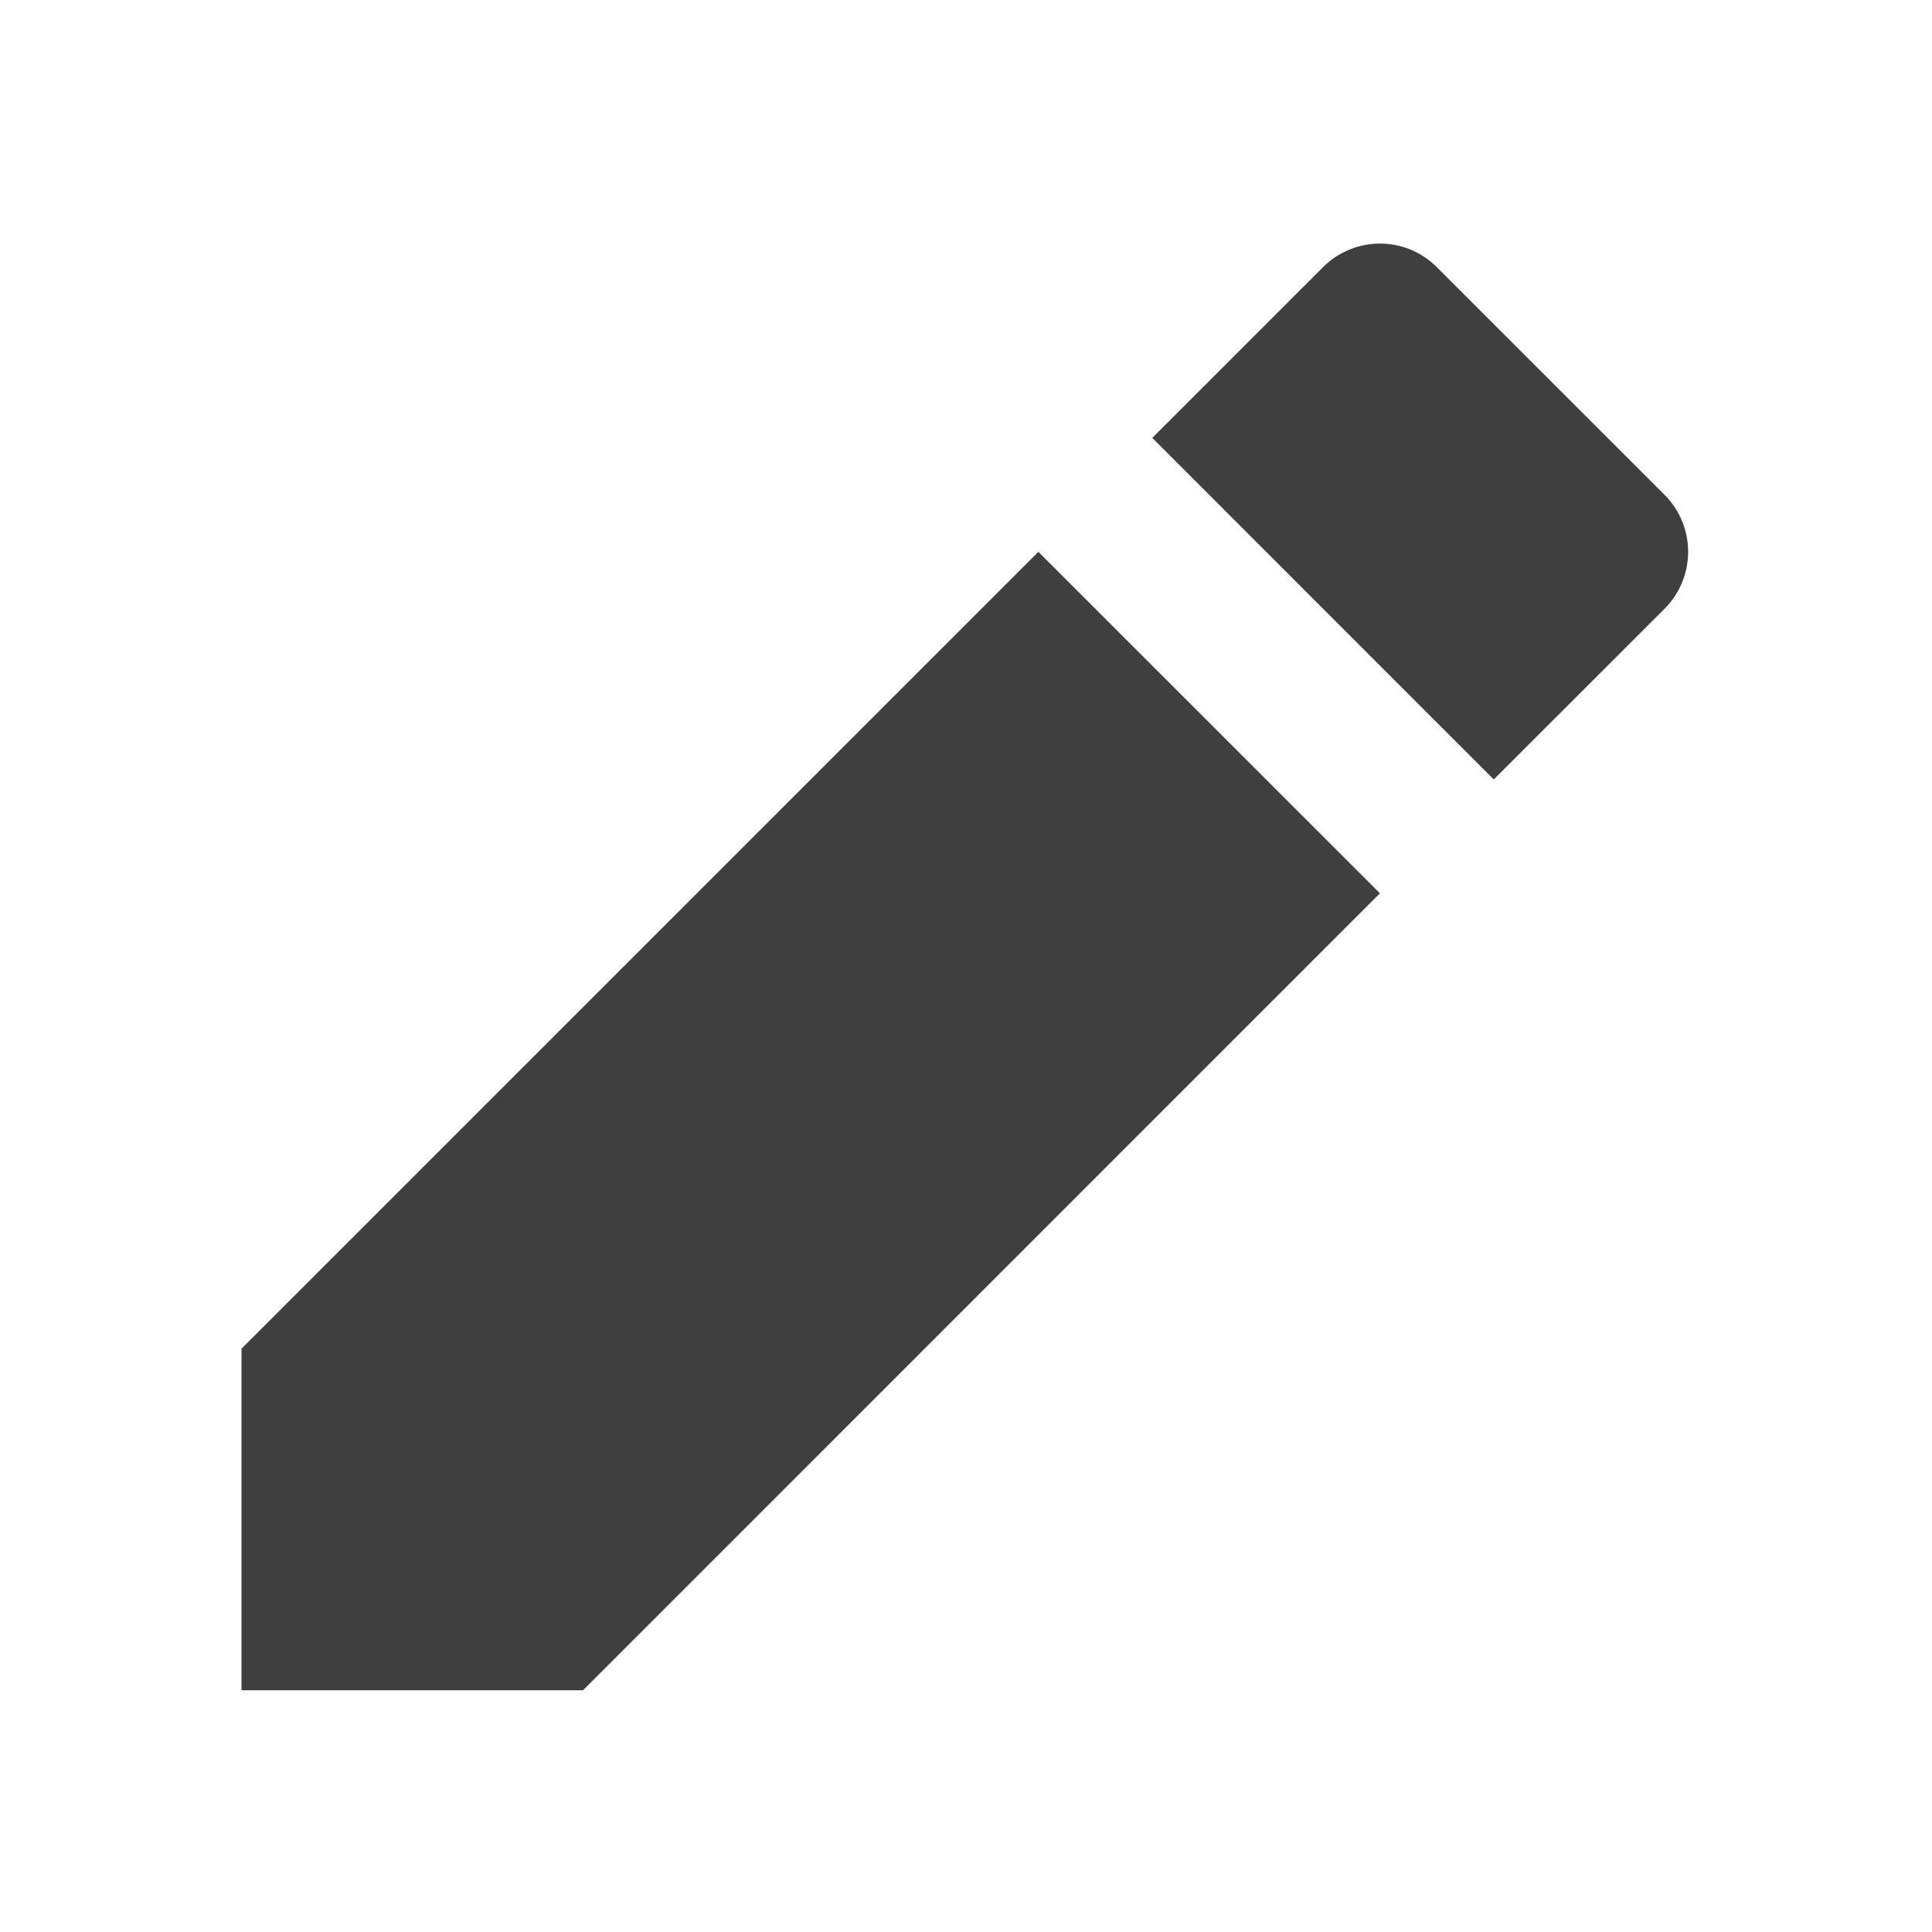
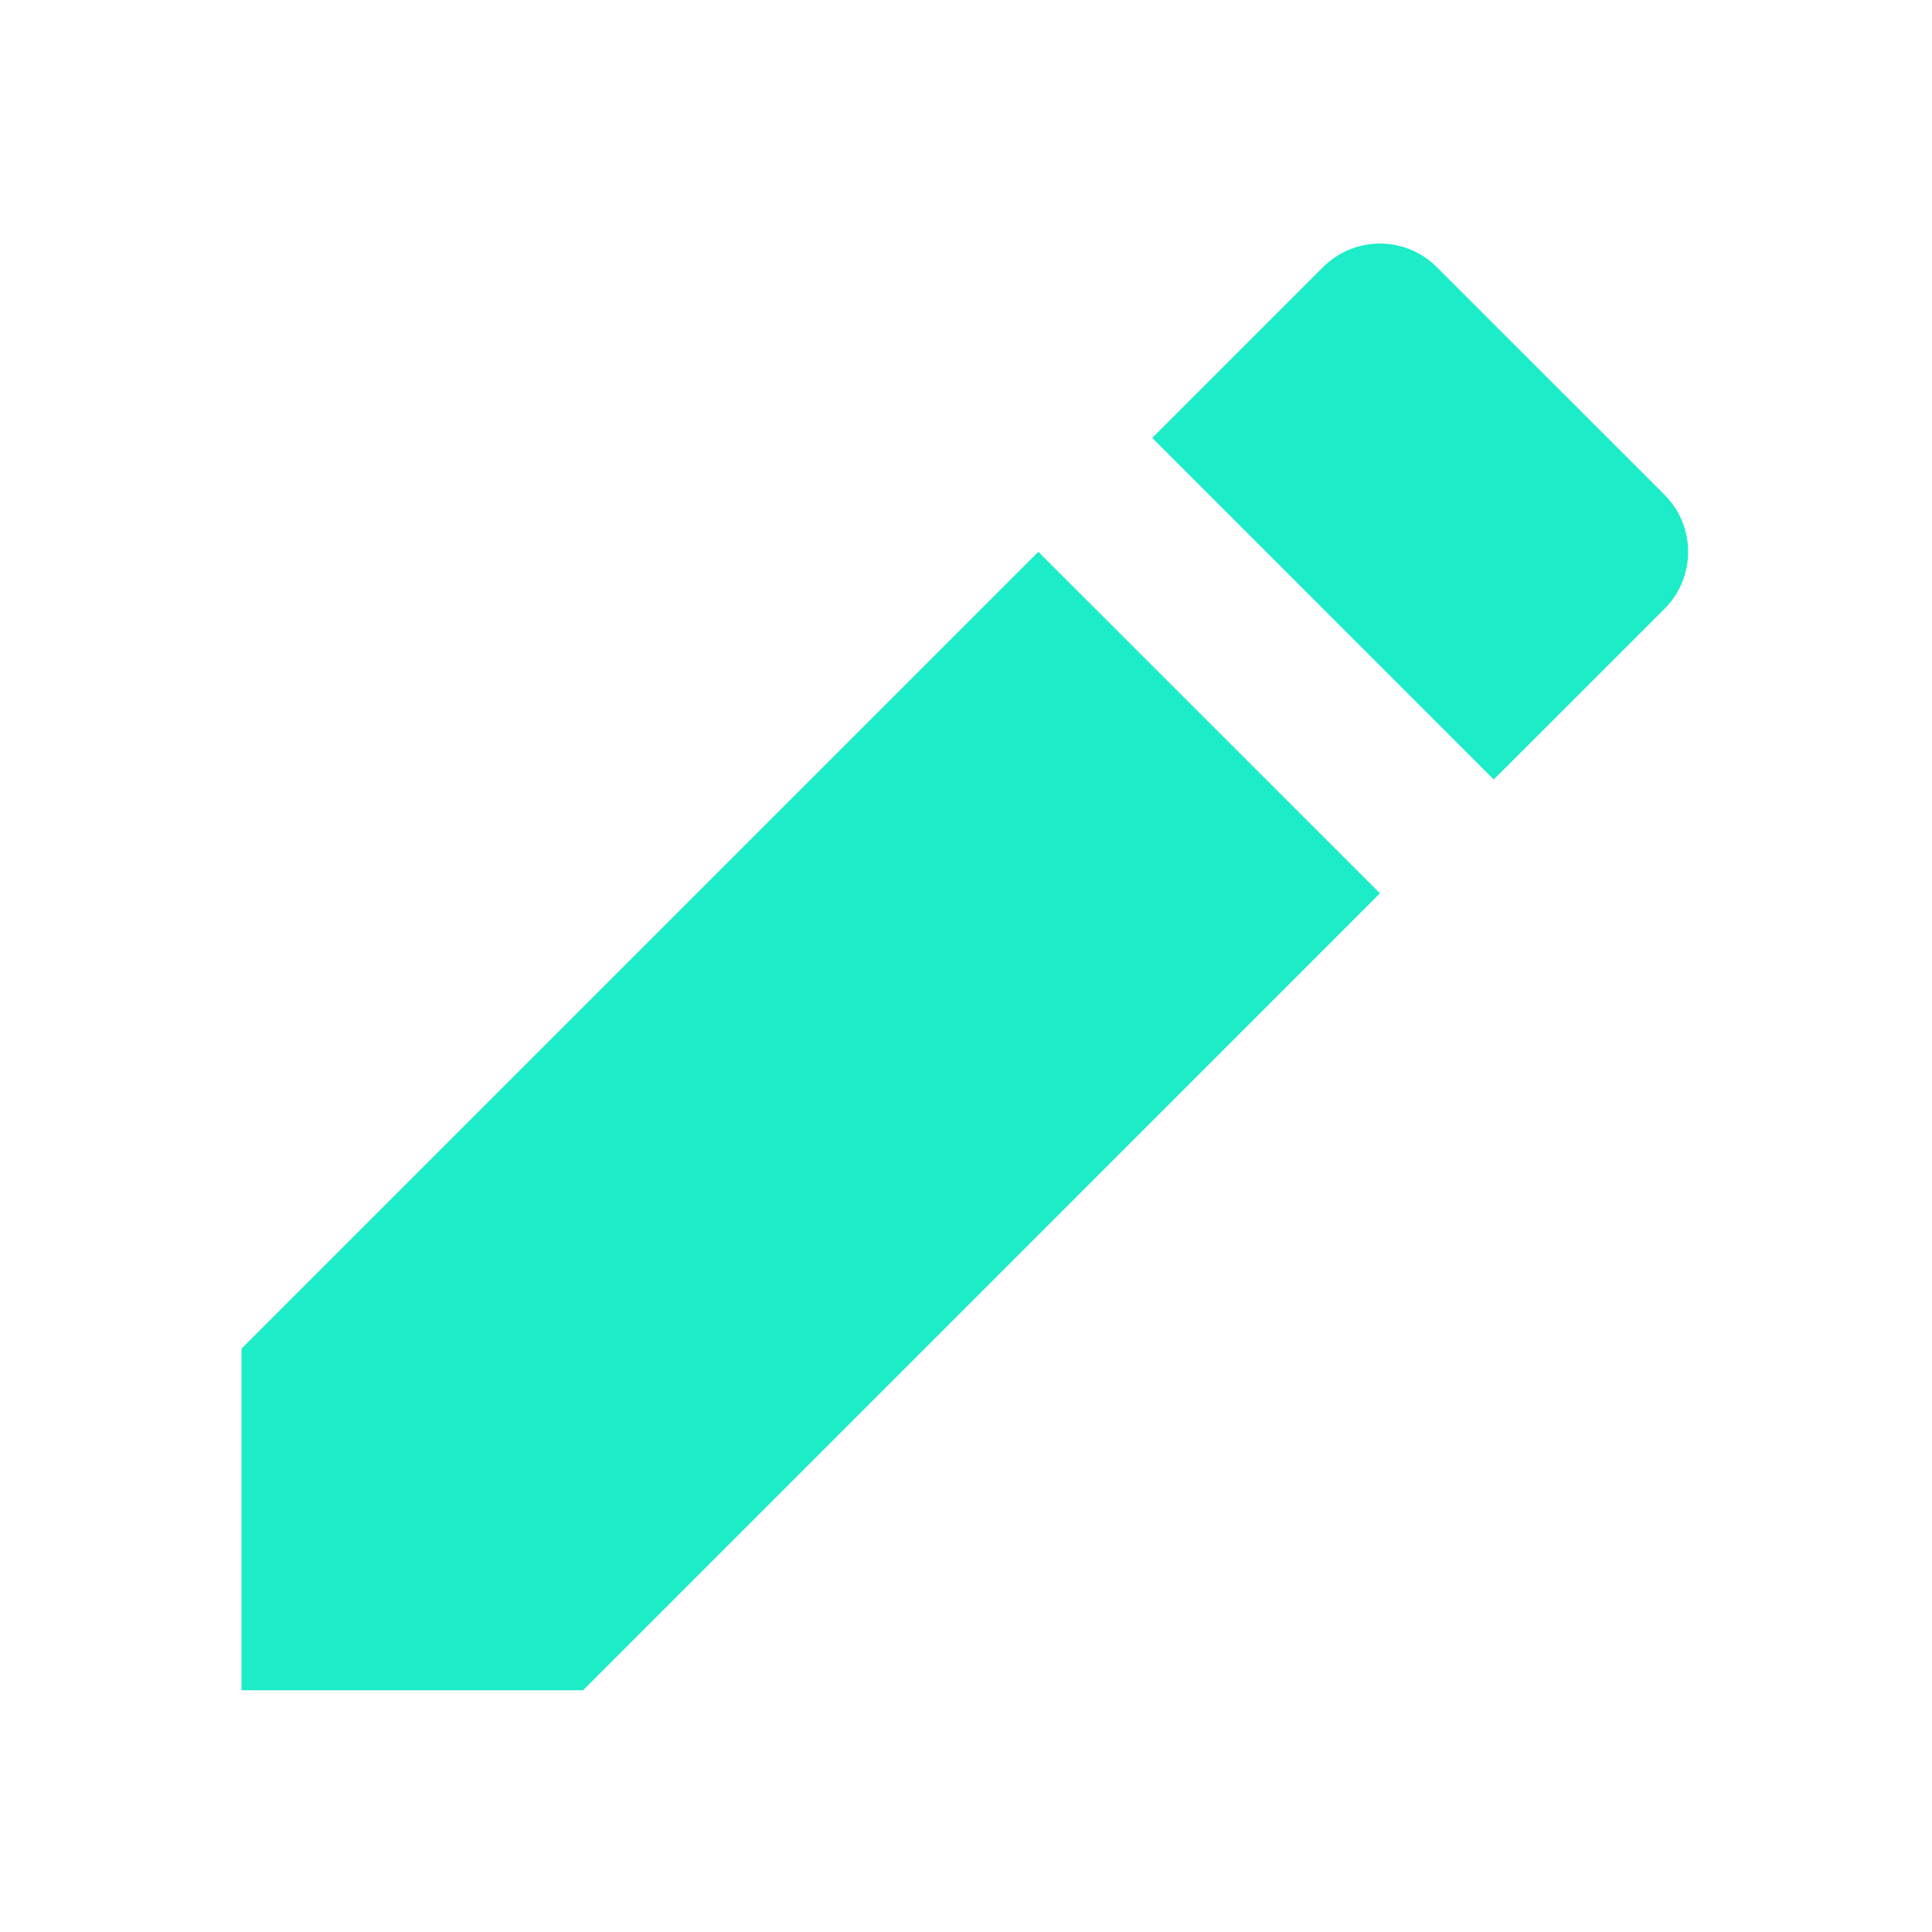
- <svg xmlns="http://www.w3.org/2000/svg" viewBox="0 0 24 24" fill="rgba(63,63,63,1)">
+ <svg xmlns="http://www.w3.org/2000/svg" viewBox="0 0 24 24" fill="rgba(28,236,199,1)">
  <path d="M12.899 6.855L17.142 11.097L7.243 20.997H3V16.754L12.899 6.855ZM14.314 5.44L16.435 3.319C16.826 2.928 17.459 2.928 17.849 3.319L20.678 6.147C21.068 6.538 21.068 7.171 20.678 7.562L18.556 9.683L14.314 5.44Z" />
</svg>
